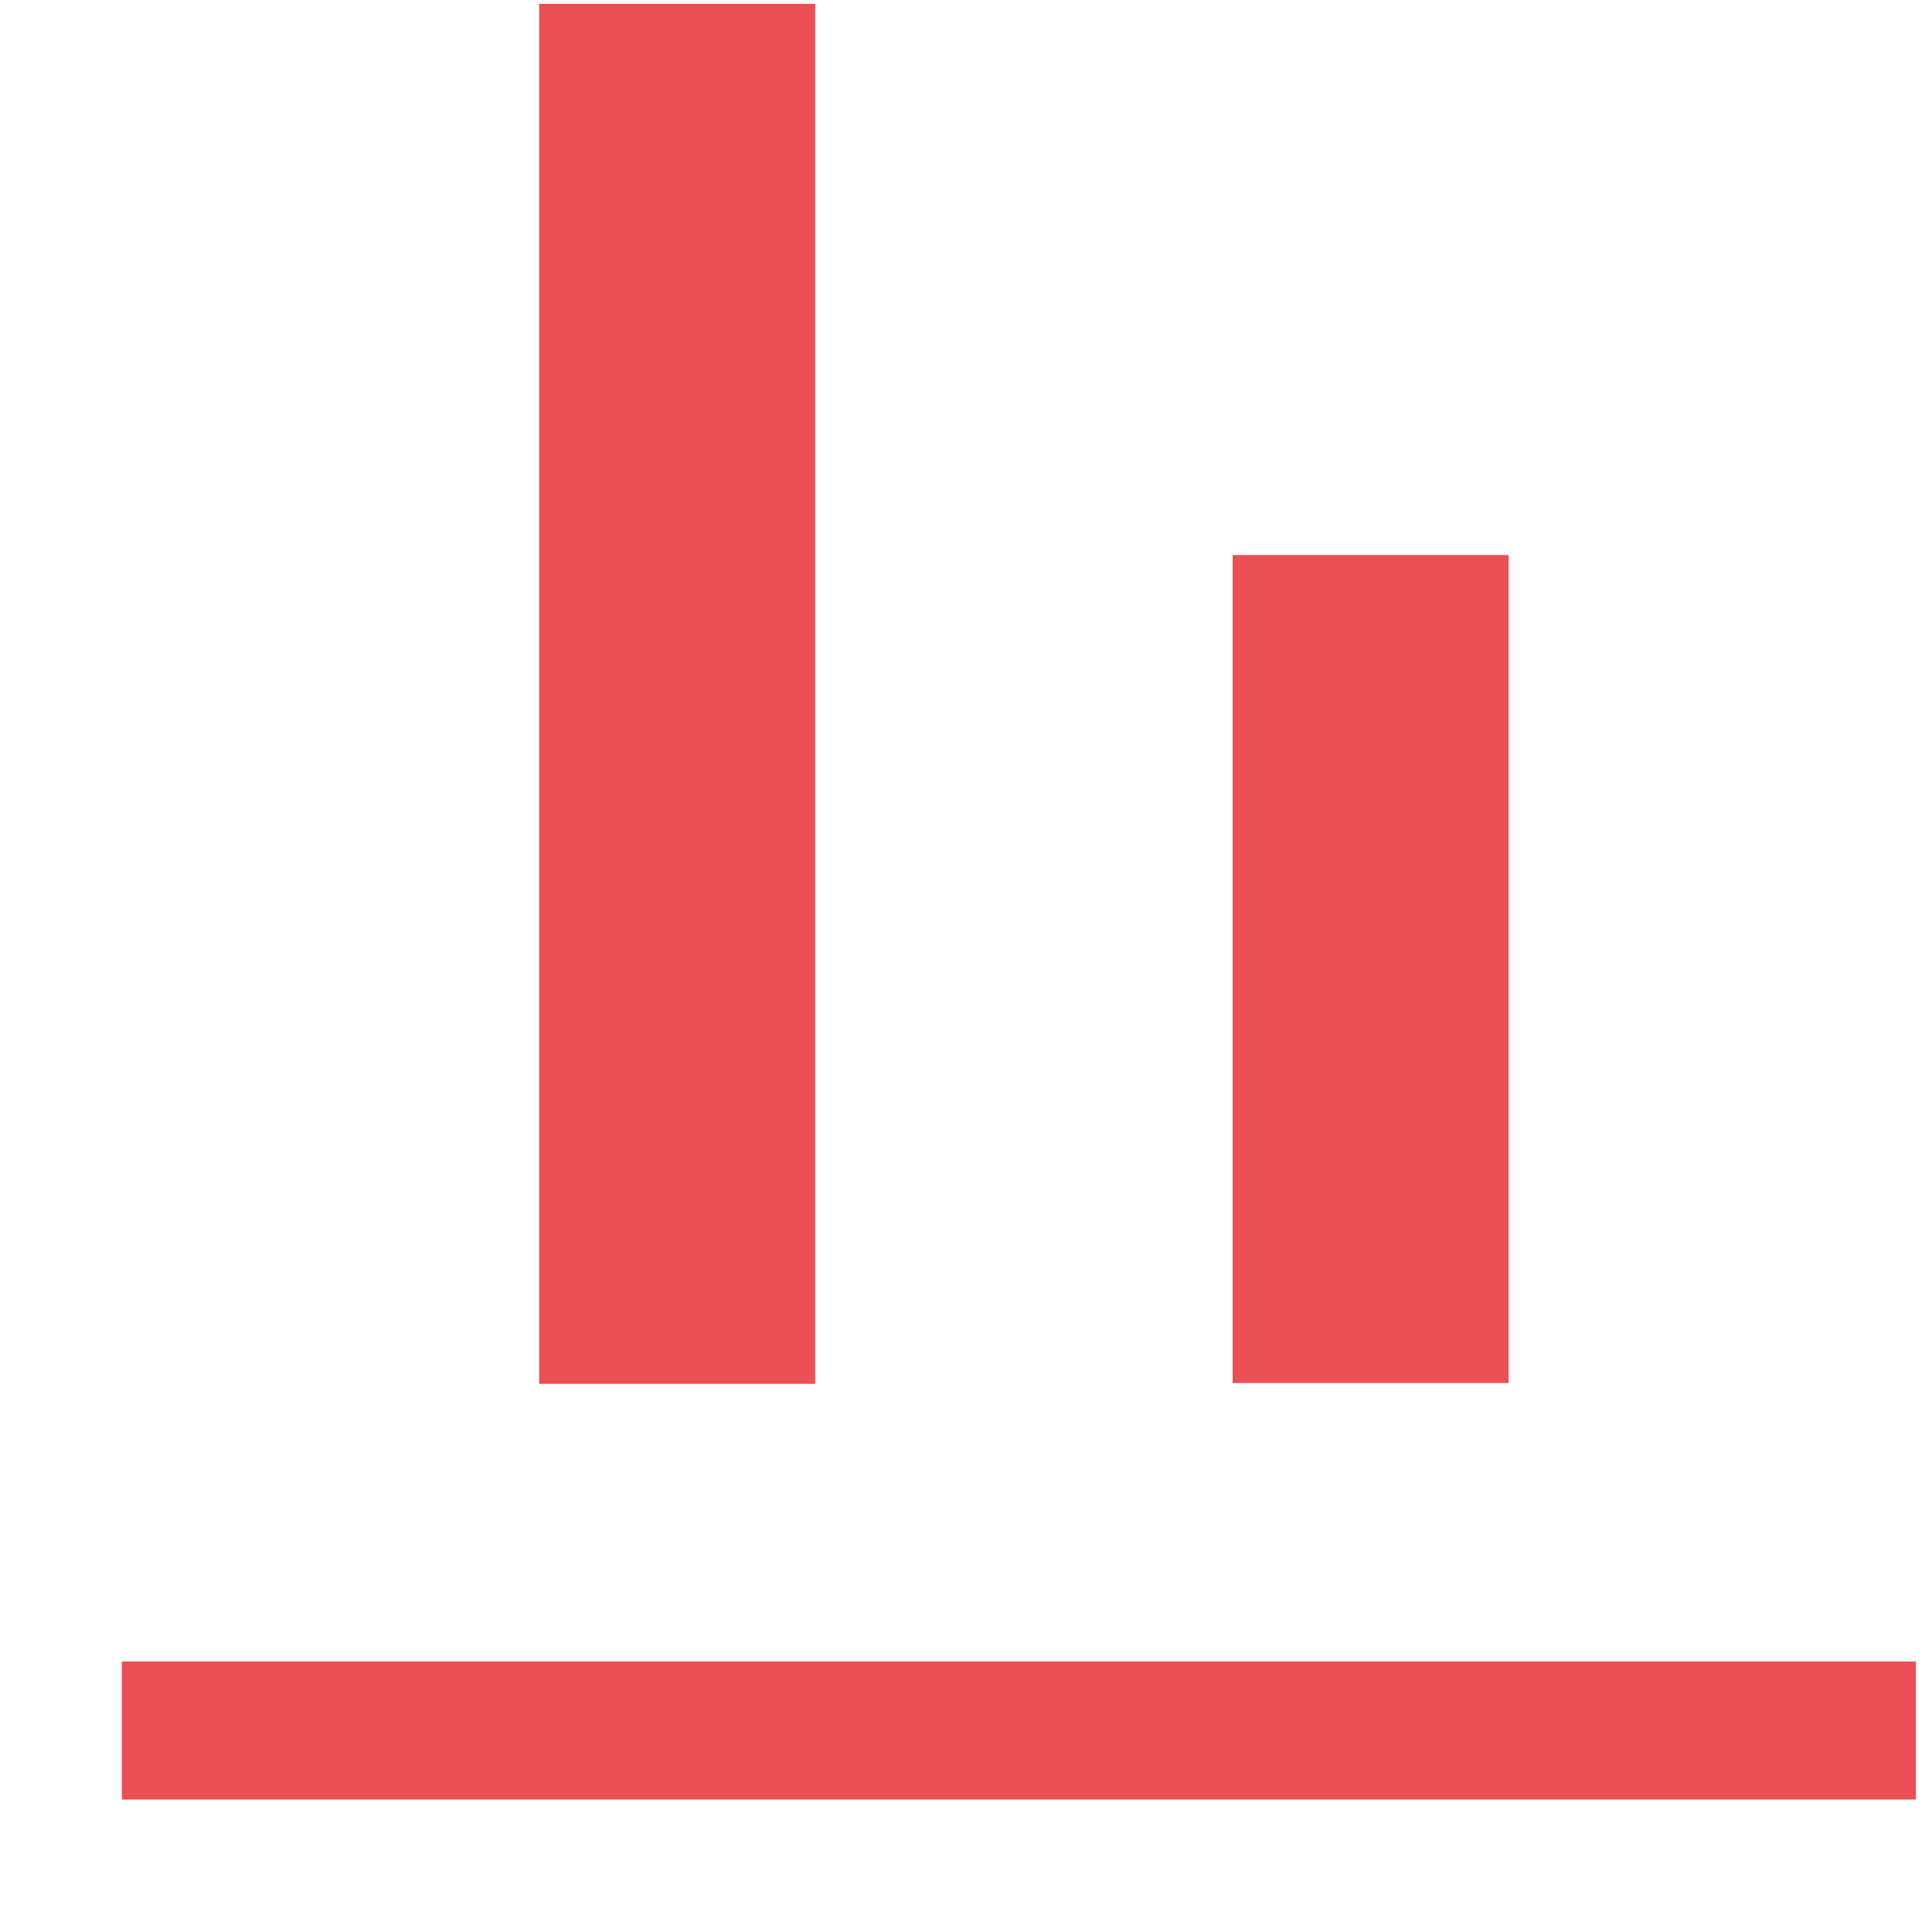
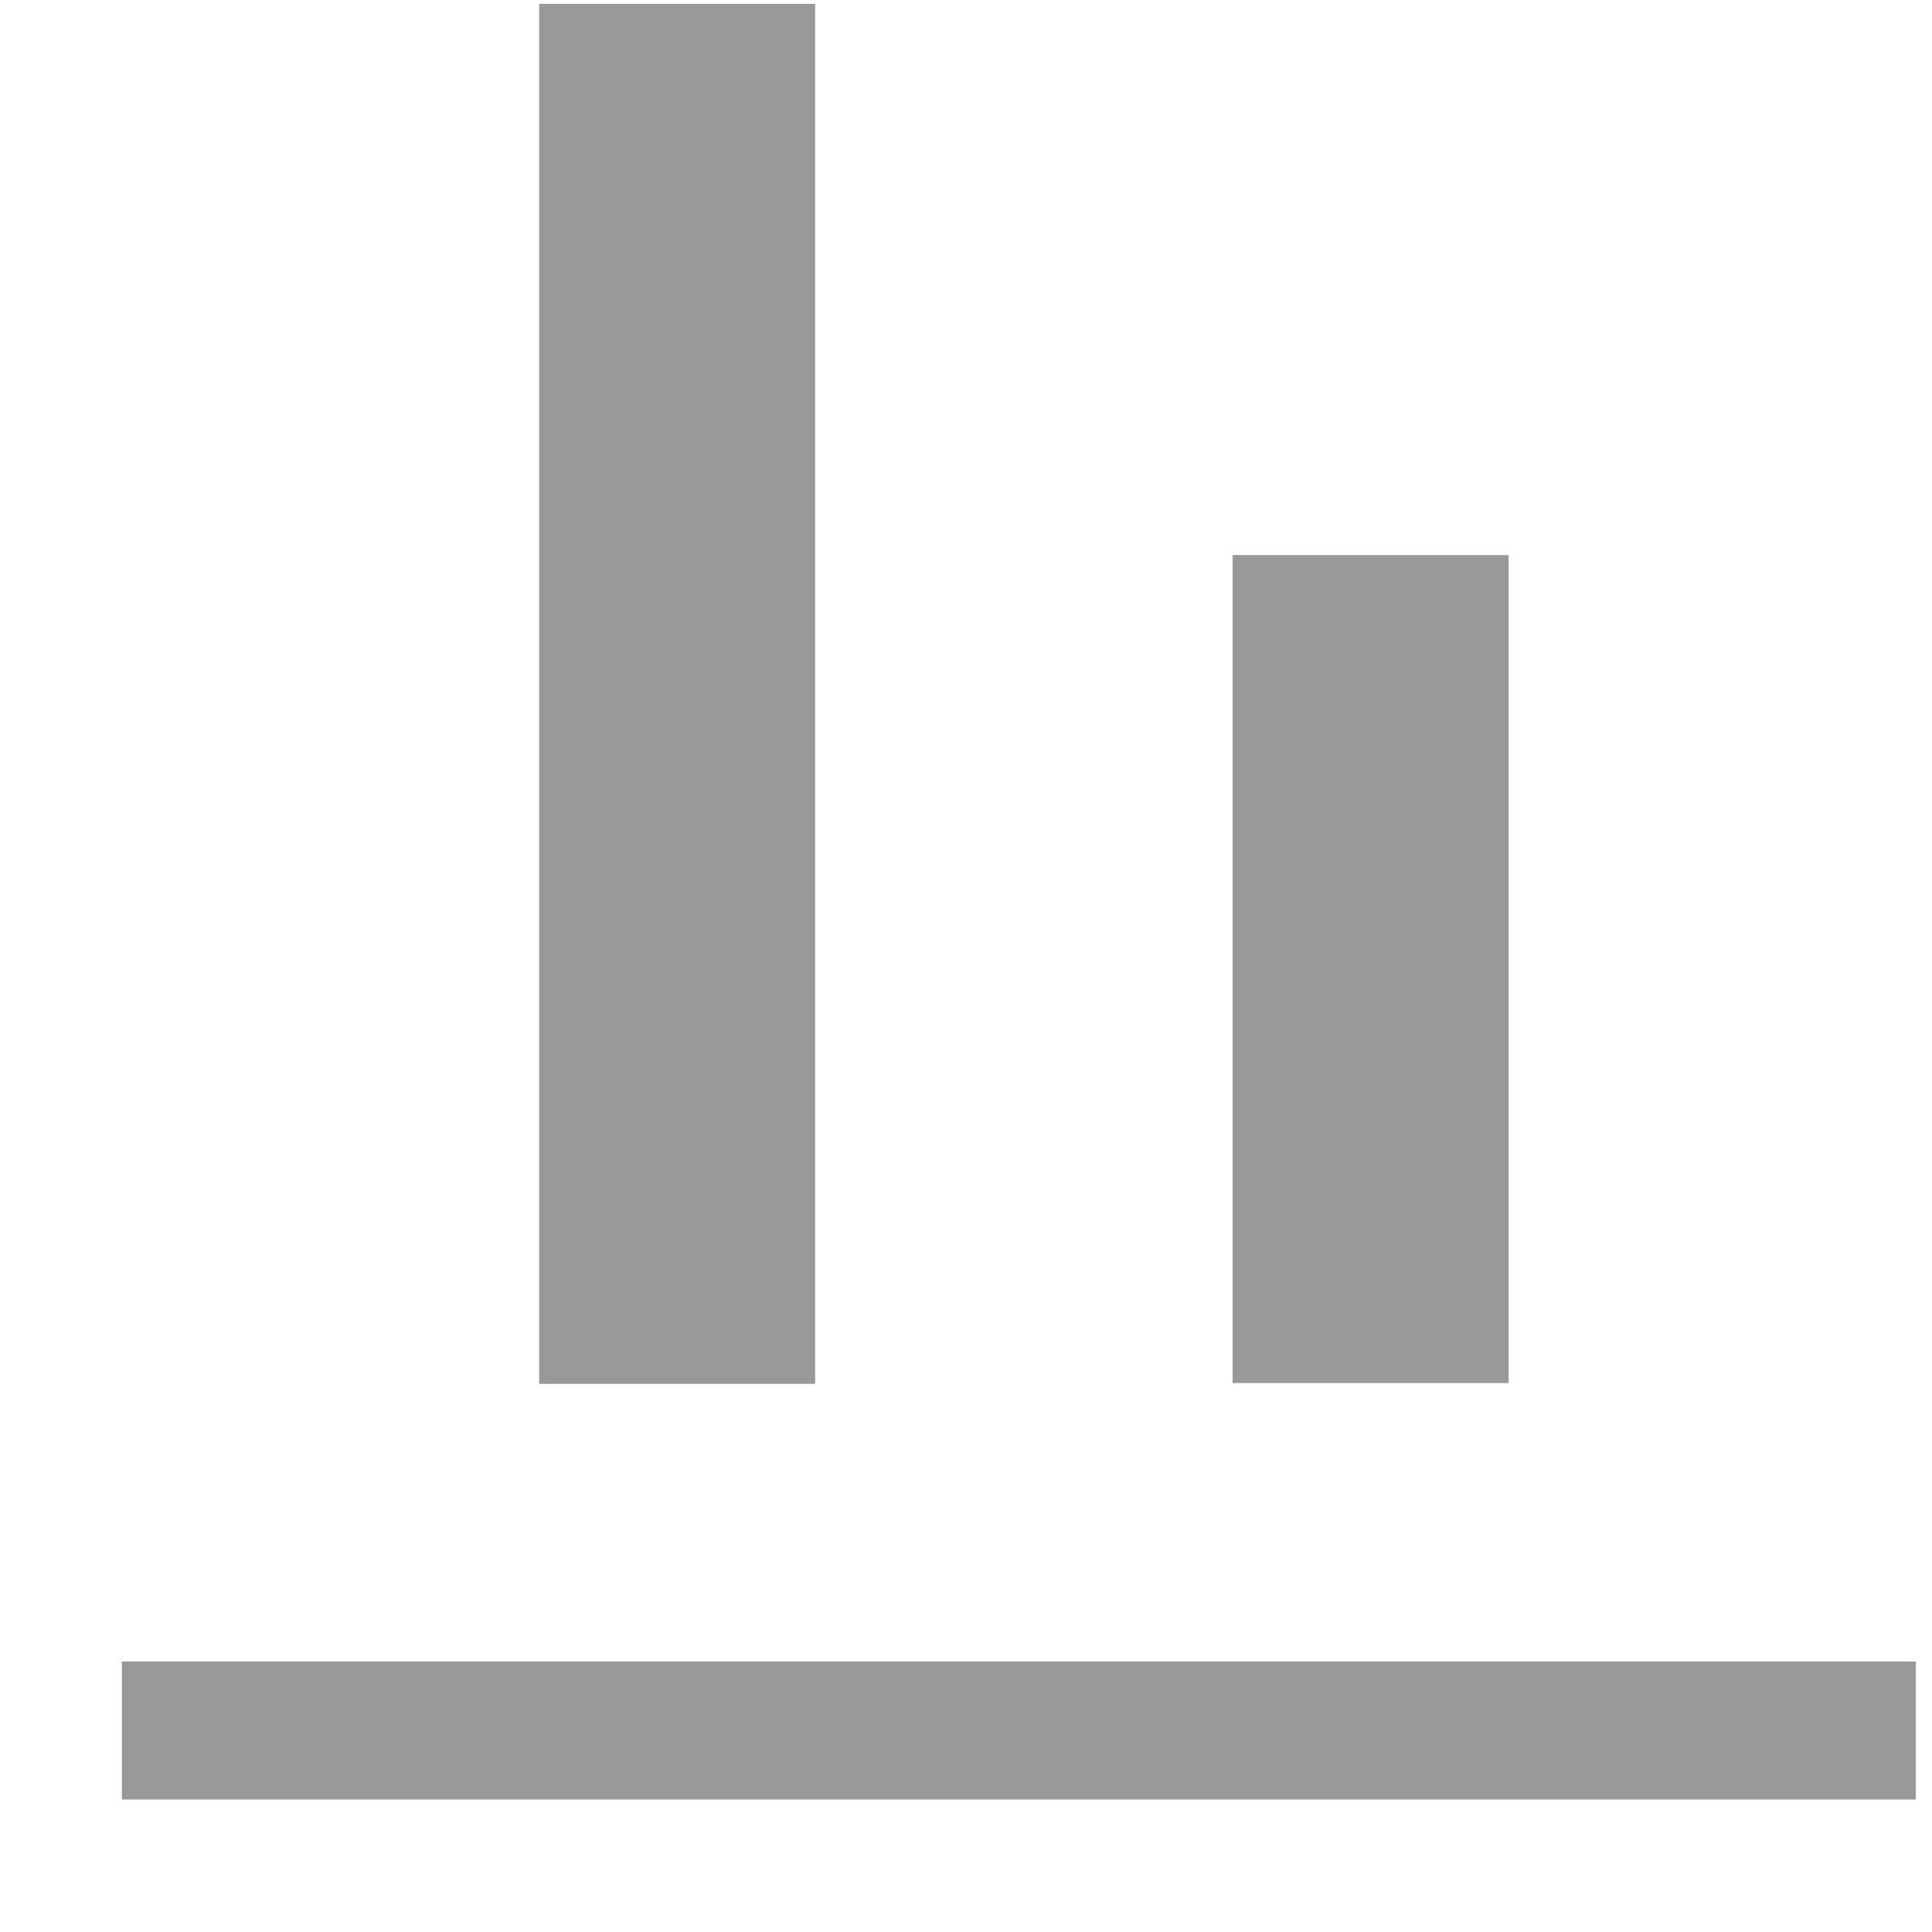
<svg xmlns="http://www.w3.org/2000/svg" width="14" height="14" viewBox="0 0 14 14" fill="none">
-   <path d="M0.883 12.04L0.883 13.04H13.883V12.04H0.883Z" fill="#EB5054" />
-   <path d="M3.907 0.028L3.907 10.028H5.907V0.028H3.907Z" fill="#EB5054" />
-   <path d="M8.932 4.022V10.022H10.932V4.022H8.932Z" fill="#EB5054" />
+   <path d="M0.883 12.04L0.883 13.04H13.883V12.04H0.883Z" fill="#999" />
+   <path d="M3.907 0.028L3.907 10.028H5.907V0.028H3.907Z" fill="#999" />
+   <path d="M8.932 4.022V10.022H10.932V4.022H8.932Z" fill="#999" />
</svg>
